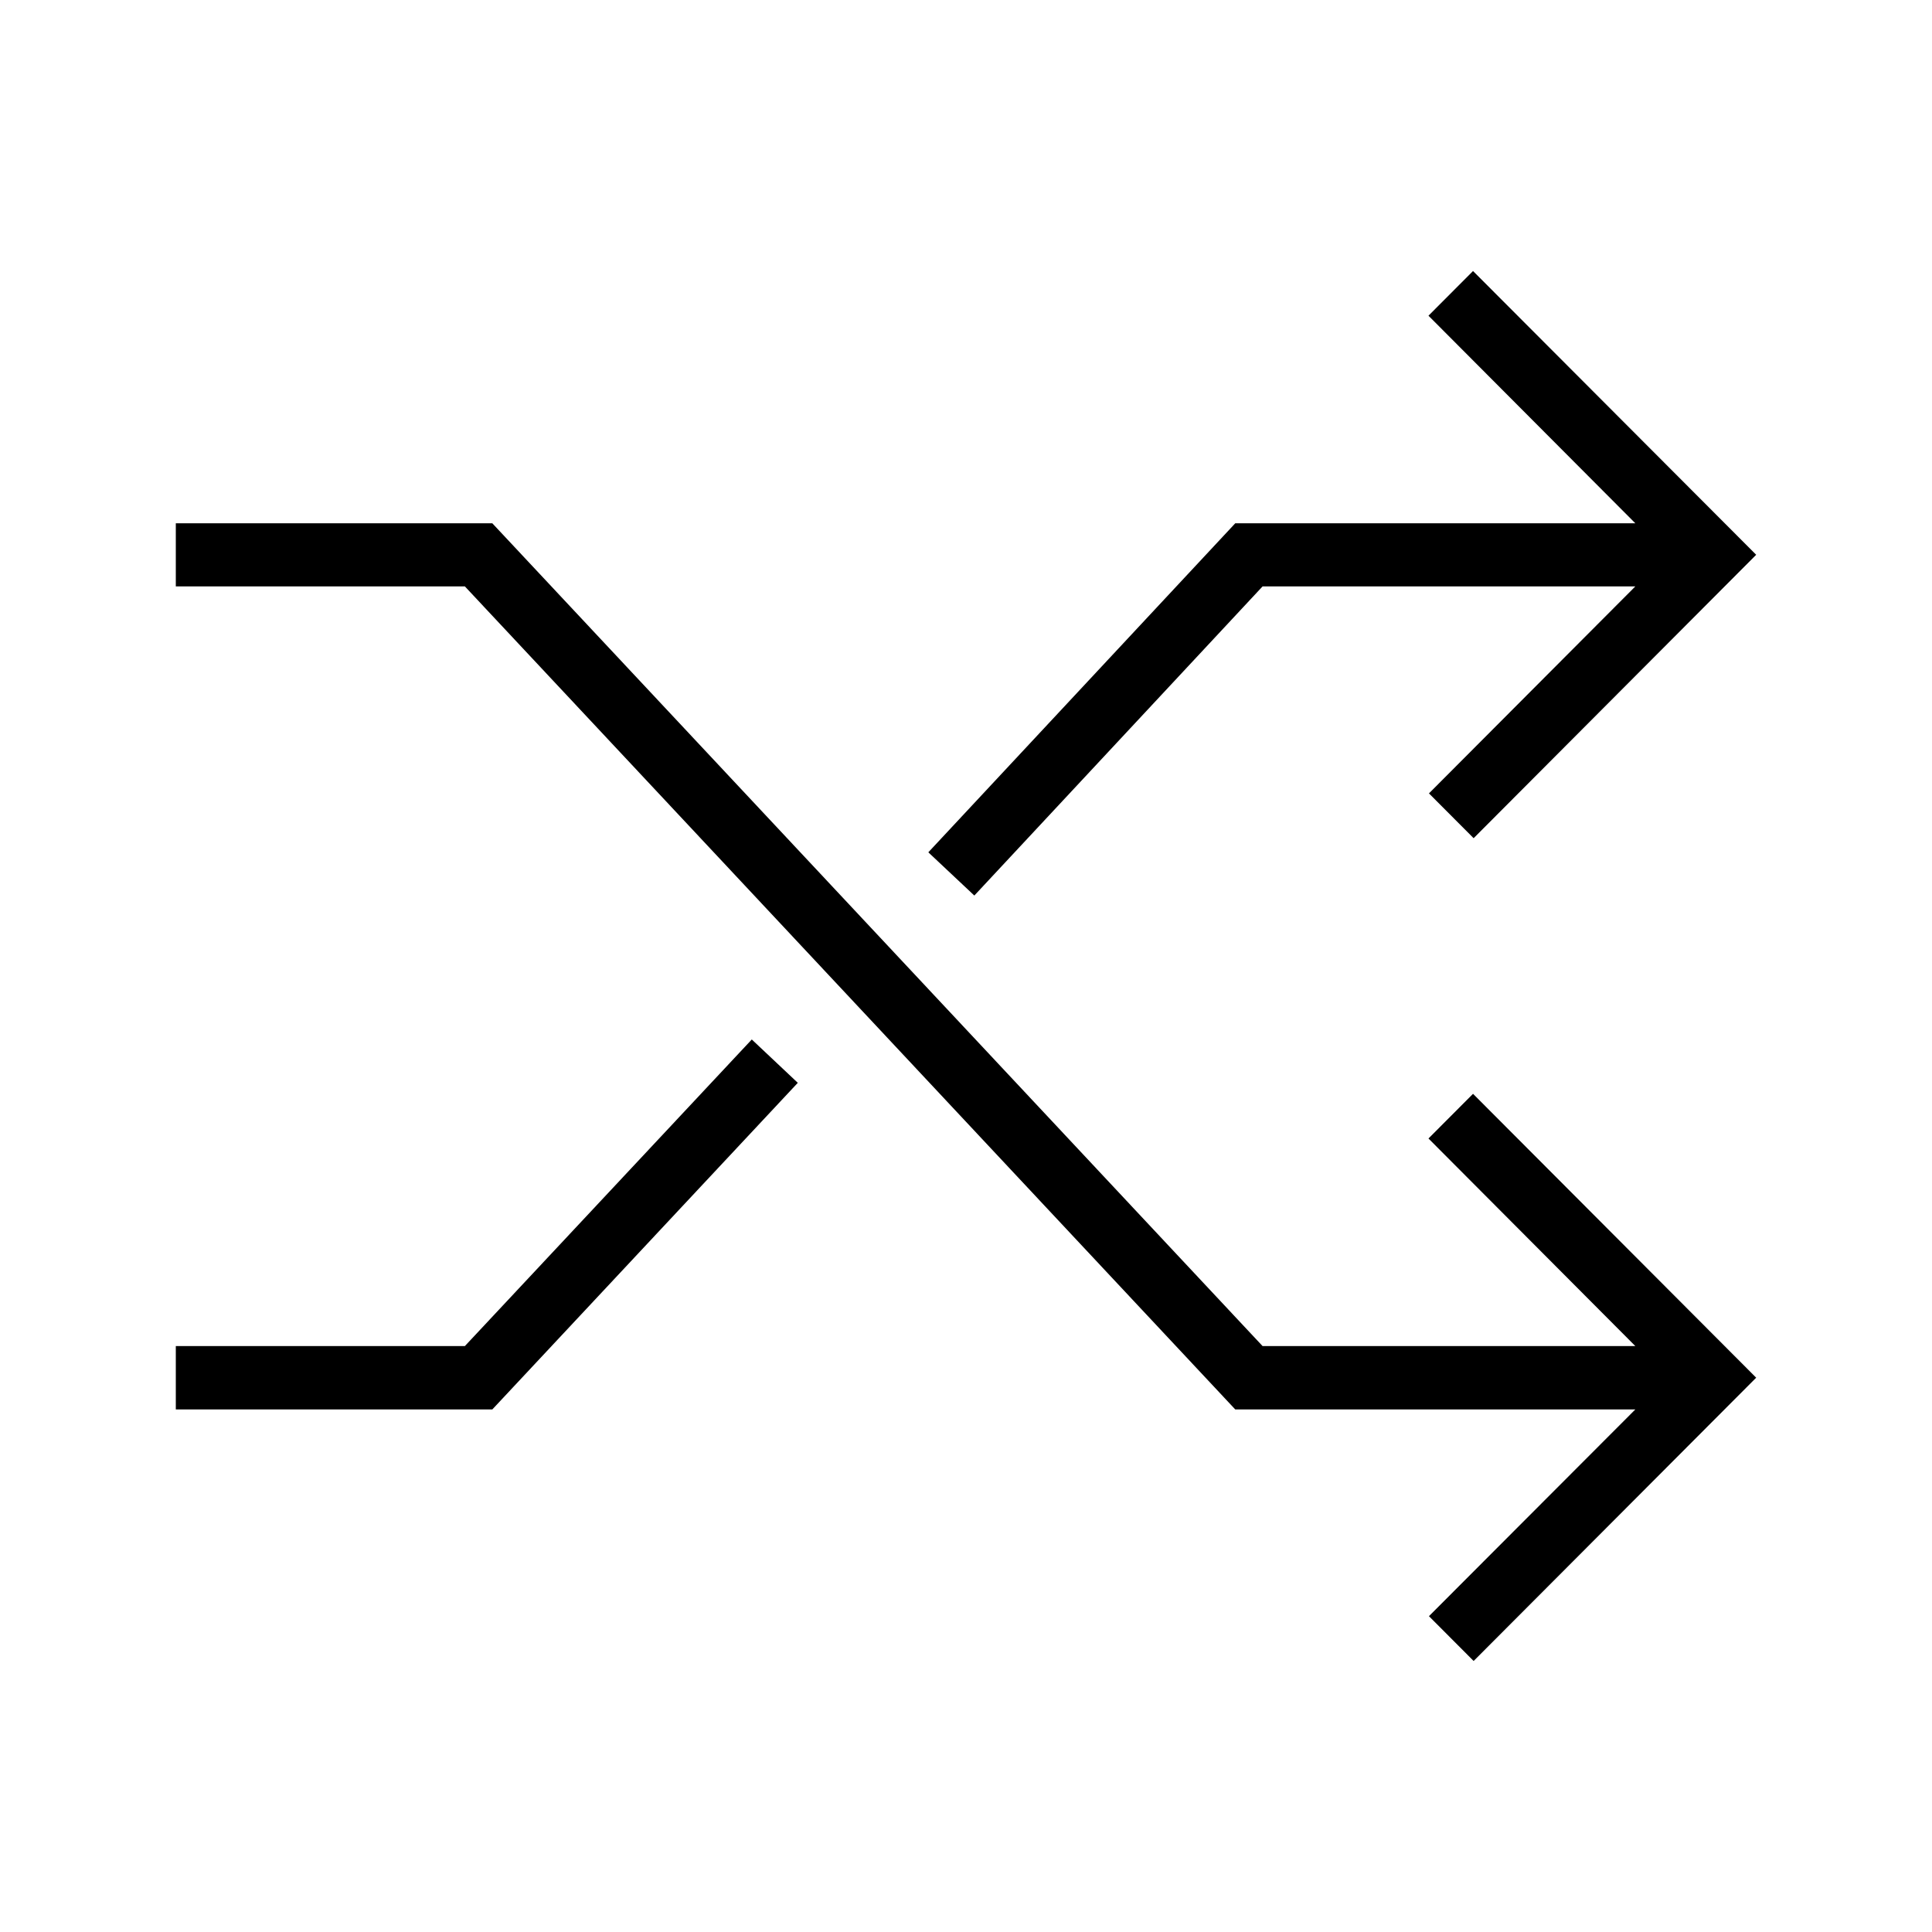
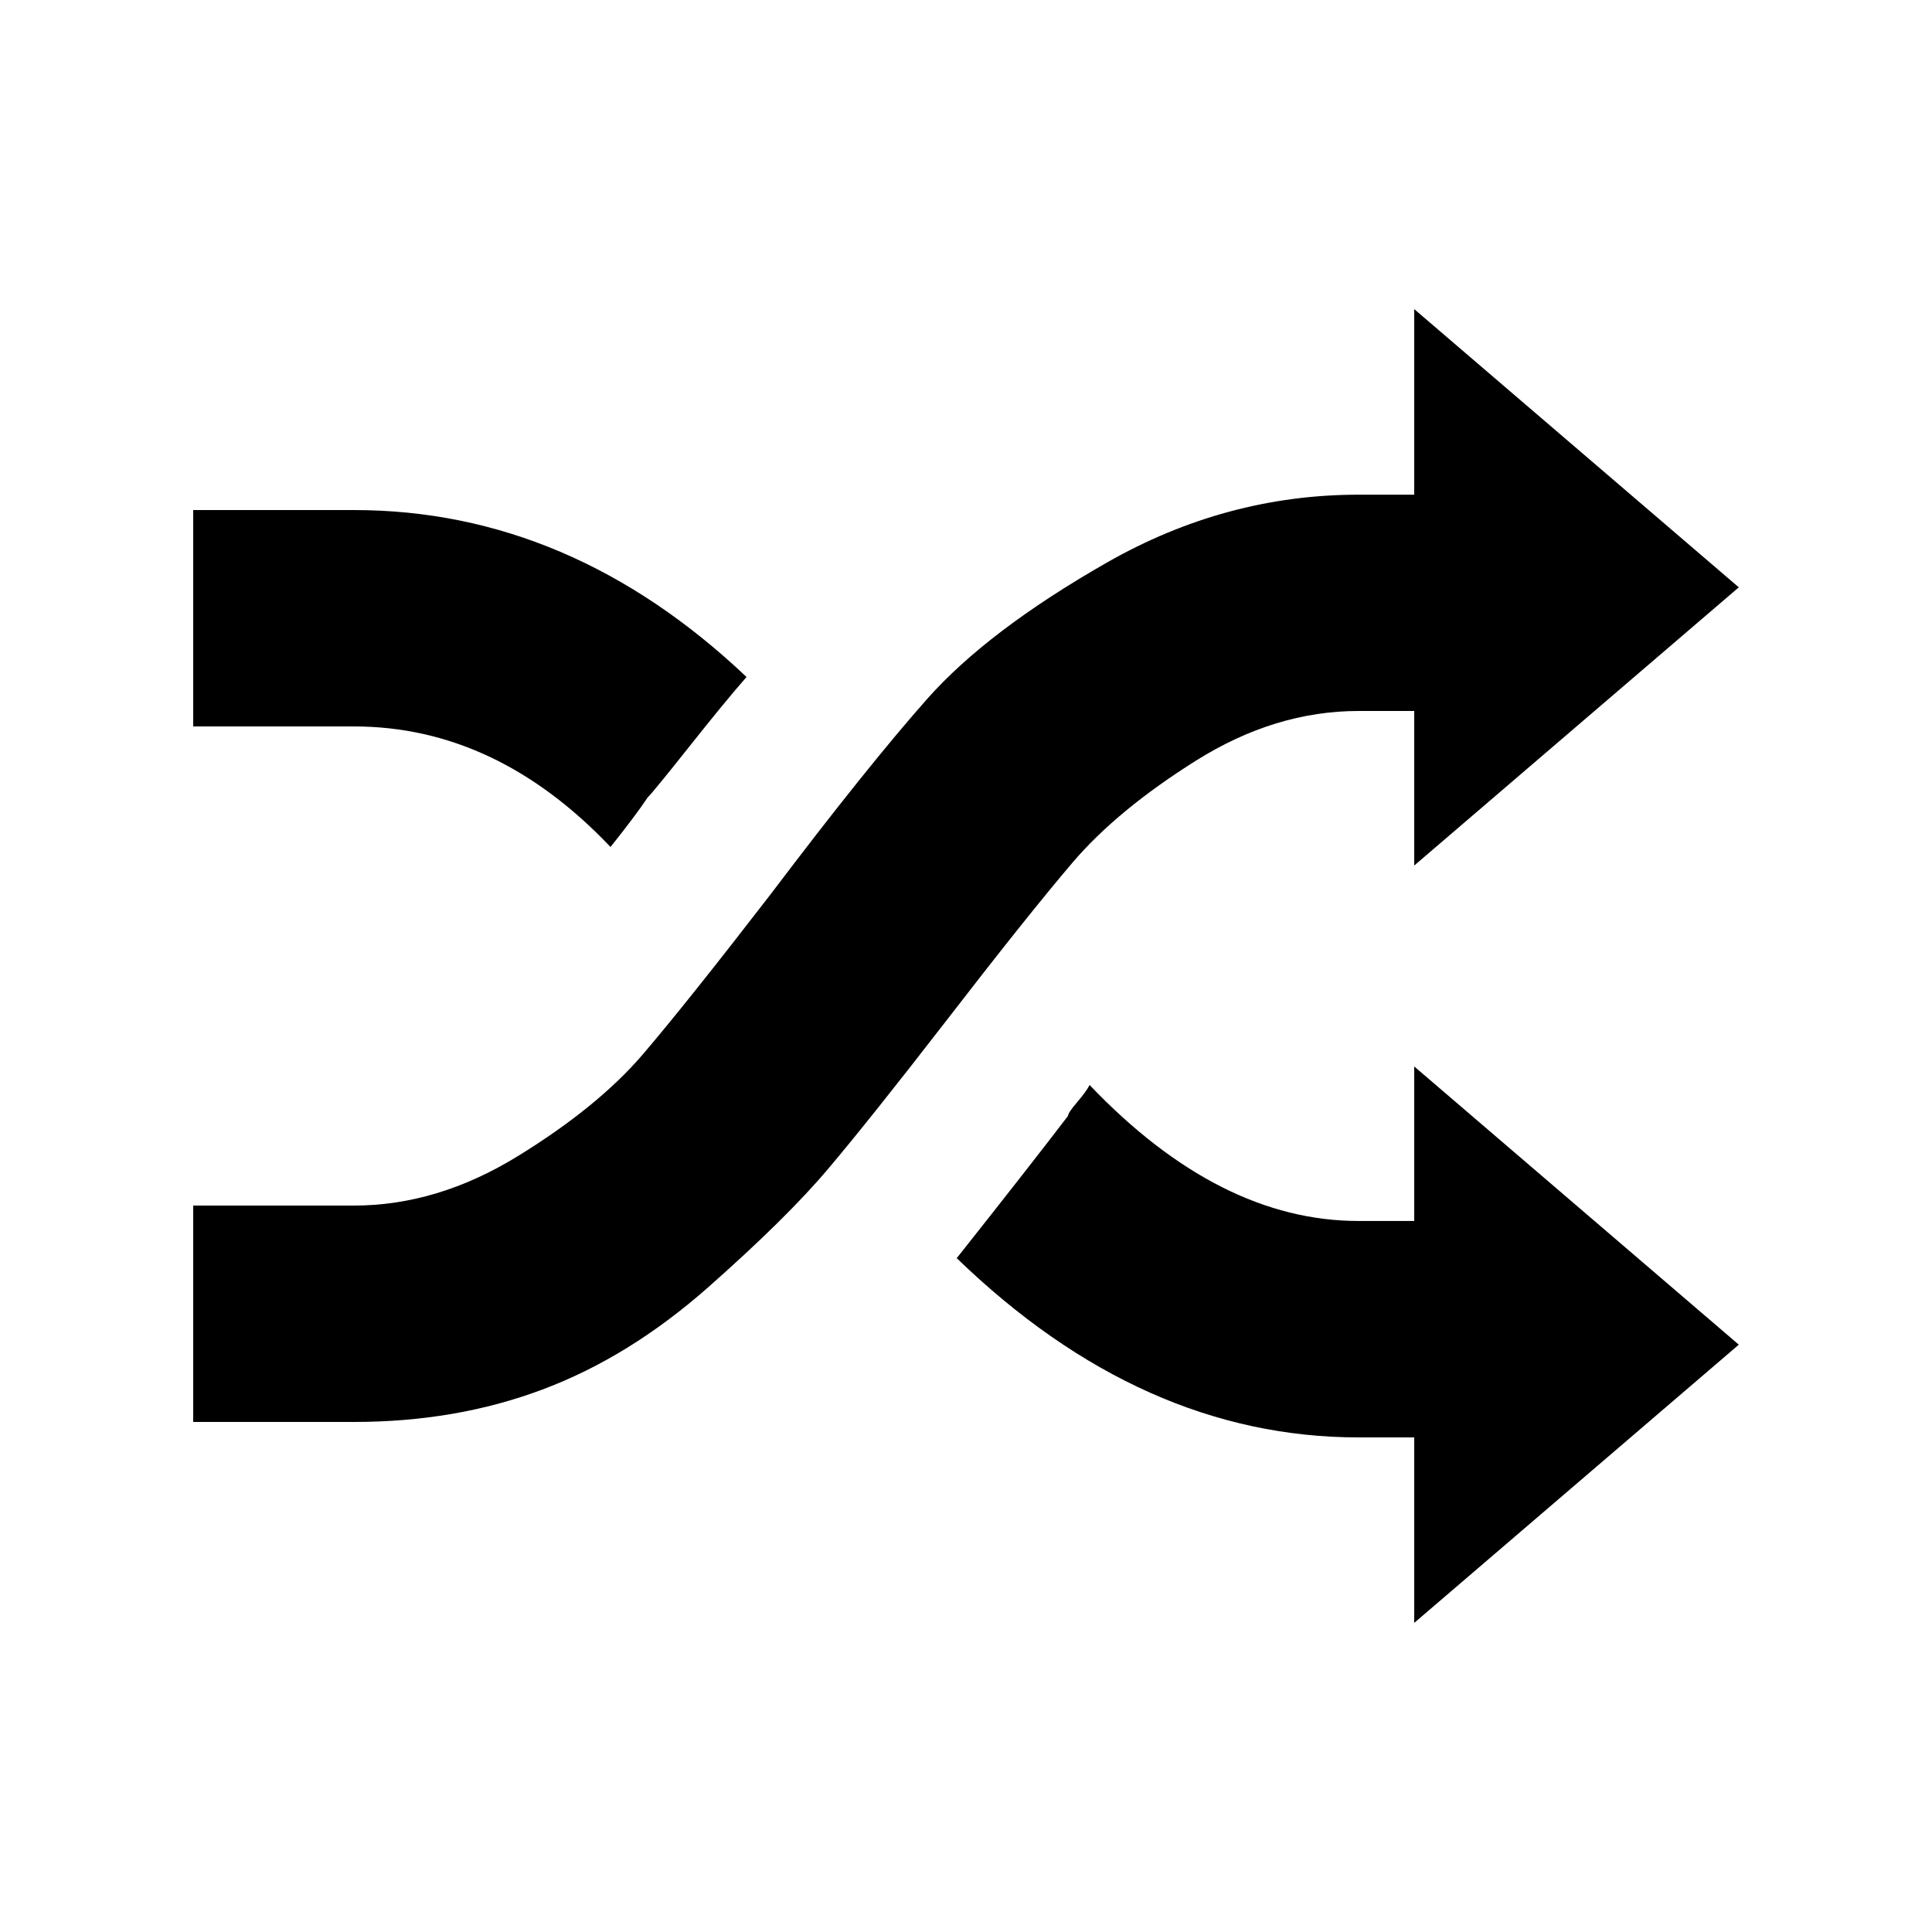
- <svg xmlns="http://www.w3.org/2000/svg" version="1.1" id="Layer_1" x="0px" y="0px" width="1000px" height="1000px" viewBox="0 0 1000 1000" enable-background="new 0 0 1000 1000" xml:space="preserve">
+ <svg xmlns="http://www.w3.org/2000/svg" version="1.1" id="Layer_1" x="0px" y="0px" width="40px" height="40px" viewBox="0 0 40 40" enable-background="new 0 0 40 40" xml:space="preserve">
  <g>
-     <g>
-       <path d="M739.375,589.281l107.062,107.438H653.5L254.812,270.844H91v32.688h149.625l398.75,426h207.062l-106.812,107    l23.125,23.188L909,713.094L762.438,566.156L739.375,589.281z M240.625,696.719H91v32.812h163.812l158.125-169.062l-23.812-22.438    L240.625,696.719z M653.5,303.532h192.938L739.625,410.657l23.125,23.188L909,287.157L762.438,140.282l-23.062,23.125    l107.062,107.438H639.375L480.5,441.157l23.812,22.375L653.5,303.532z" />
-     </g>
+     <path d="M28.128,14.72c-1.152,0-2.271,0.342-3.36,1.024c-1.088,0.683-1.941,1.387-2.56,2.112c-0.619,0.726-1.504,1.835-2.656,3.328   c-1.024,1.323-1.824,2.326-2.4,3.008c-0.576,0.684-1.408,1.504-2.496,2.465c-1.088,0.959-2.229,1.664-3.424,2.111   c-1.195,0.449-2.496,0.672-3.904,0.672H4v-4.48h3.328c1.152,0,2.282-0.34,3.392-1.023c1.109-0.682,1.973-1.387,2.592-2.111   c0.619-0.725,1.504-1.835,2.656-3.328c1.323-1.749,2.4-3.093,3.232-4.032c0.832-0.938,2.068-1.877,3.712-2.816   c1.643-0.938,3.381-1.408,5.216-1.408h1.152V6.4L36,12.16l-6.72,5.76v-3.2H28.128z M12.64,17.536   c-1.579-1.664-3.35-2.496-5.312-2.496H4v-4.48h3.328c2.986,0,5.696,1.152,8.128,3.456c-0.299,0.341-0.693,0.821-1.184,1.44   c-0.491,0.619-0.779,0.971-0.864,1.056C13.237,16.768,12.981,17.109,12.64,17.536z M29.28,25.279V22.08L36,27.84l-6.72,5.76v-3.84   h-1.152c-2.987,0-5.76-1.236-8.32-3.711c0.981-1.238,1.749-2.219,2.304-2.945c0-0.042,0.063-0.139,0.191-0.287   c0.128-0.149,0.213-0.268,0.256-0.353c1.792,1.878,3.648,2.815,5.568,2.815H29.28z" />
  </g>
</svg>
